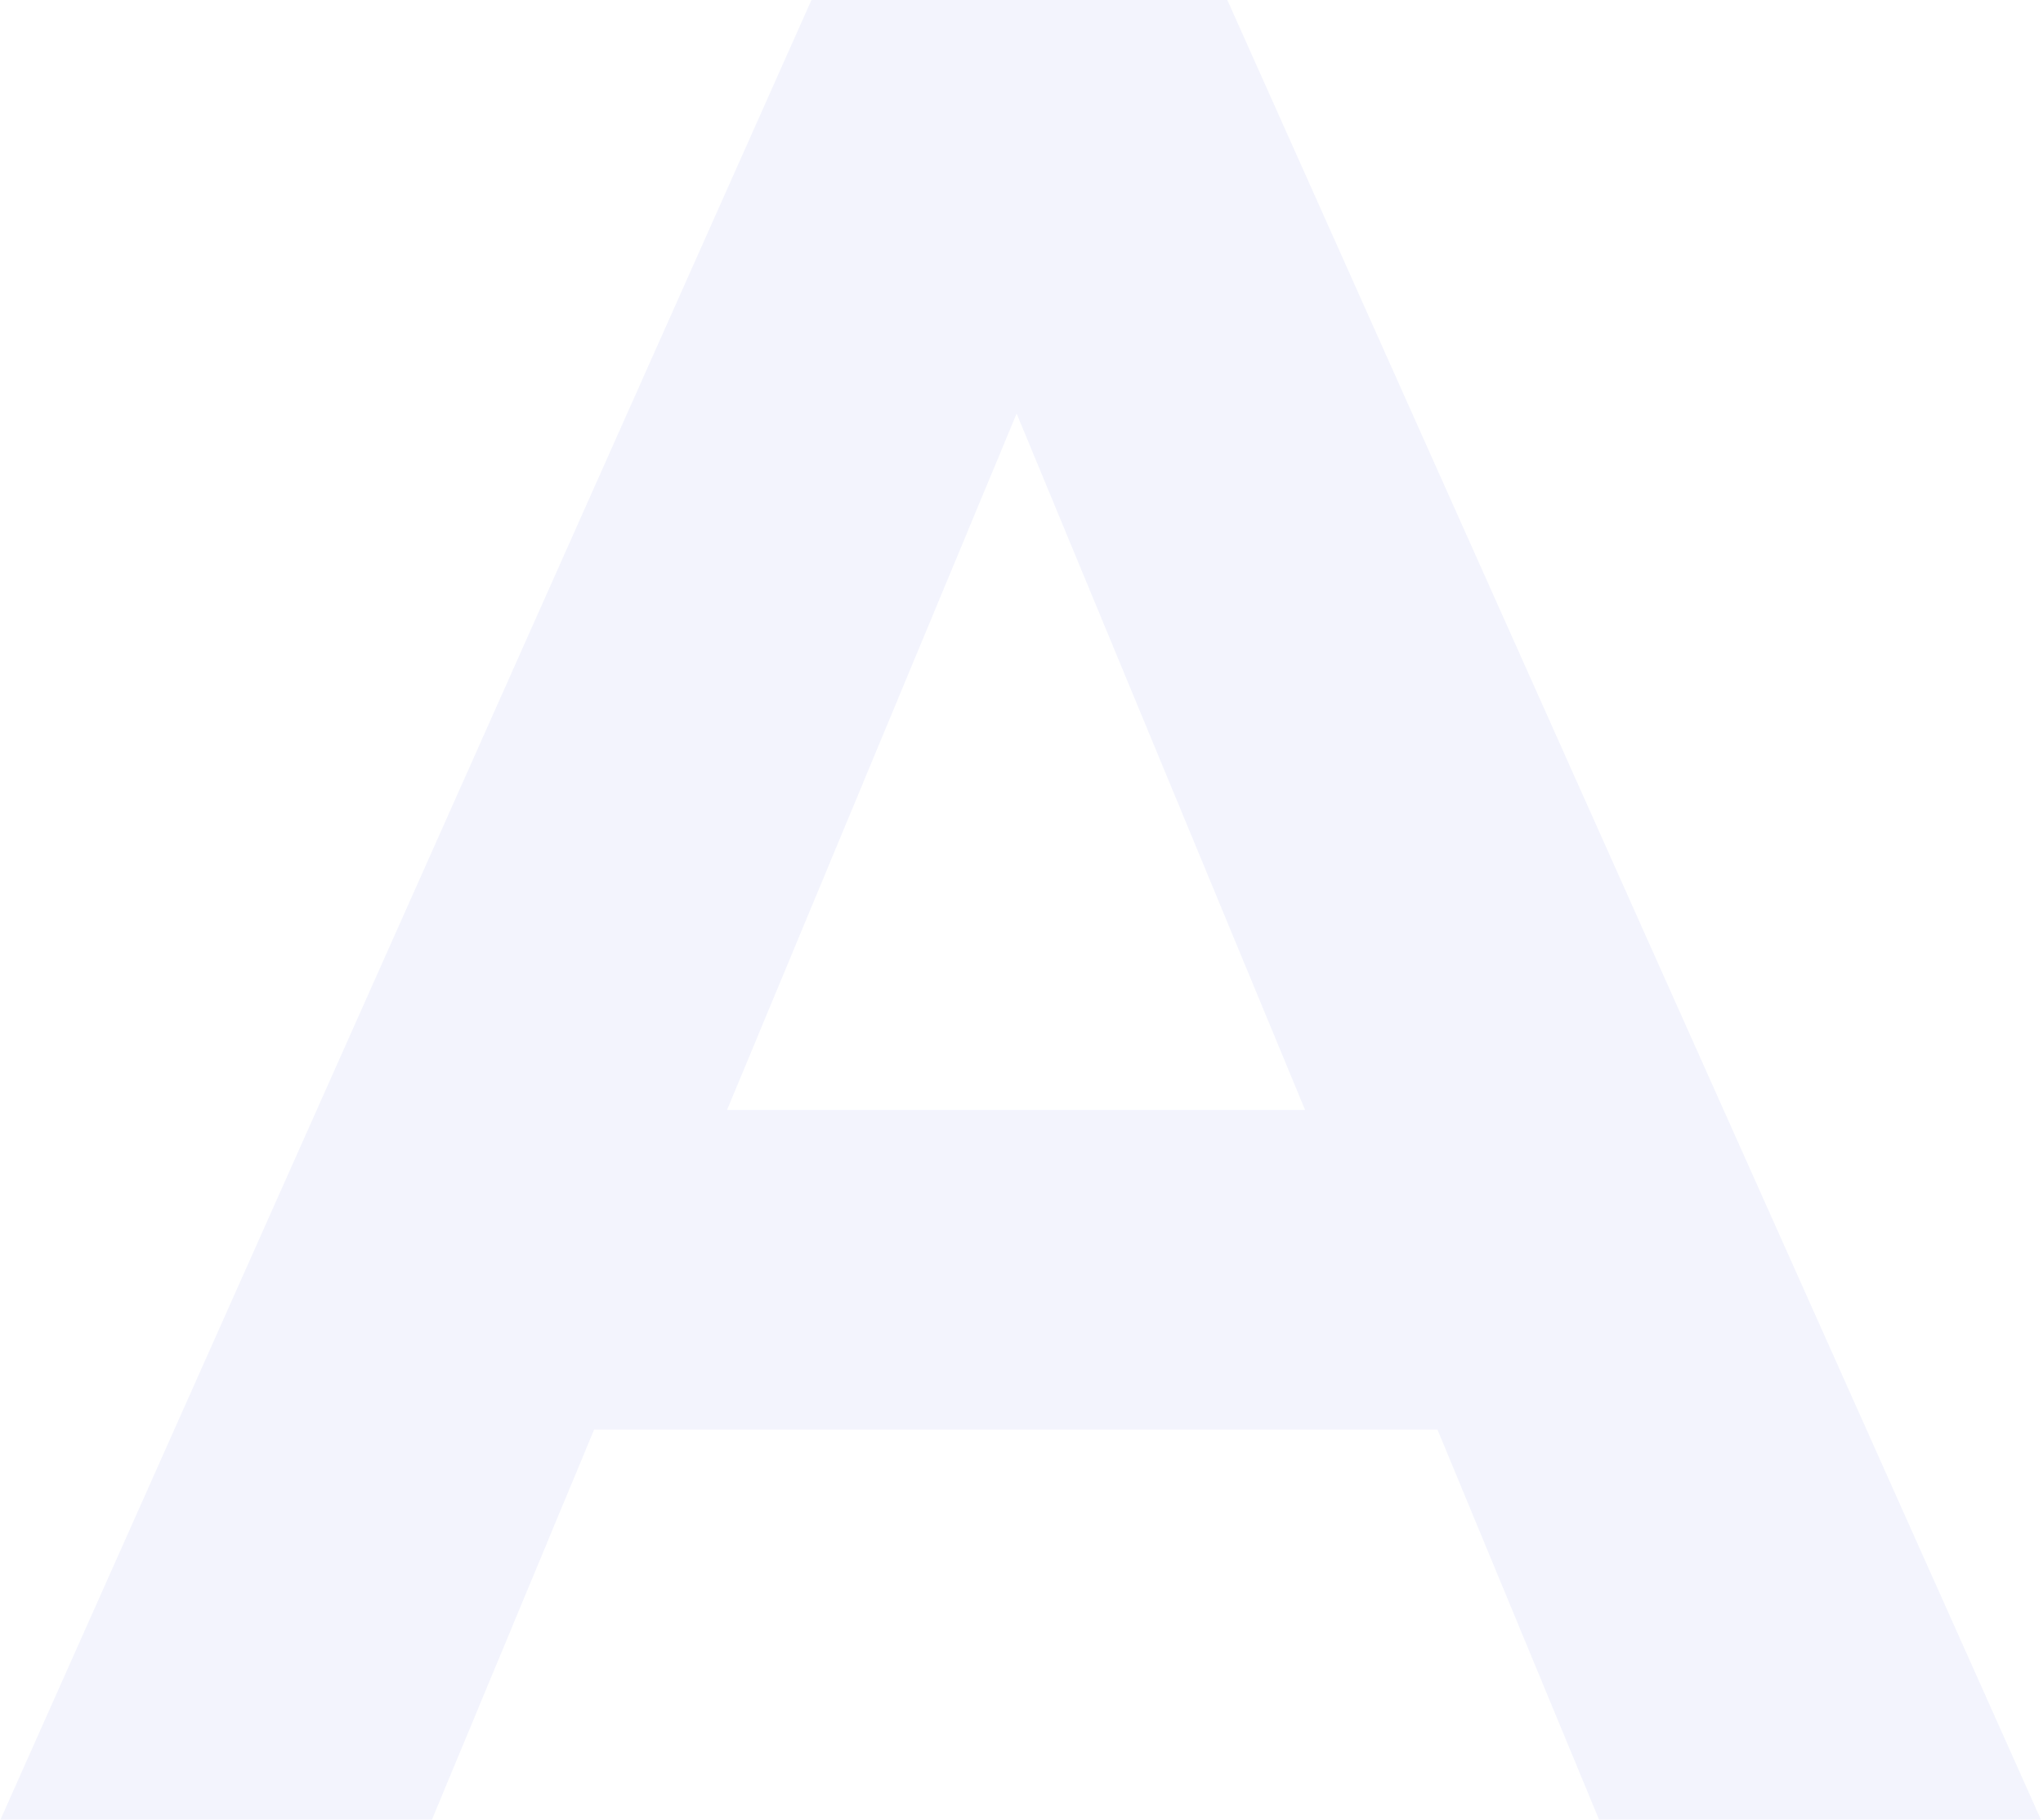
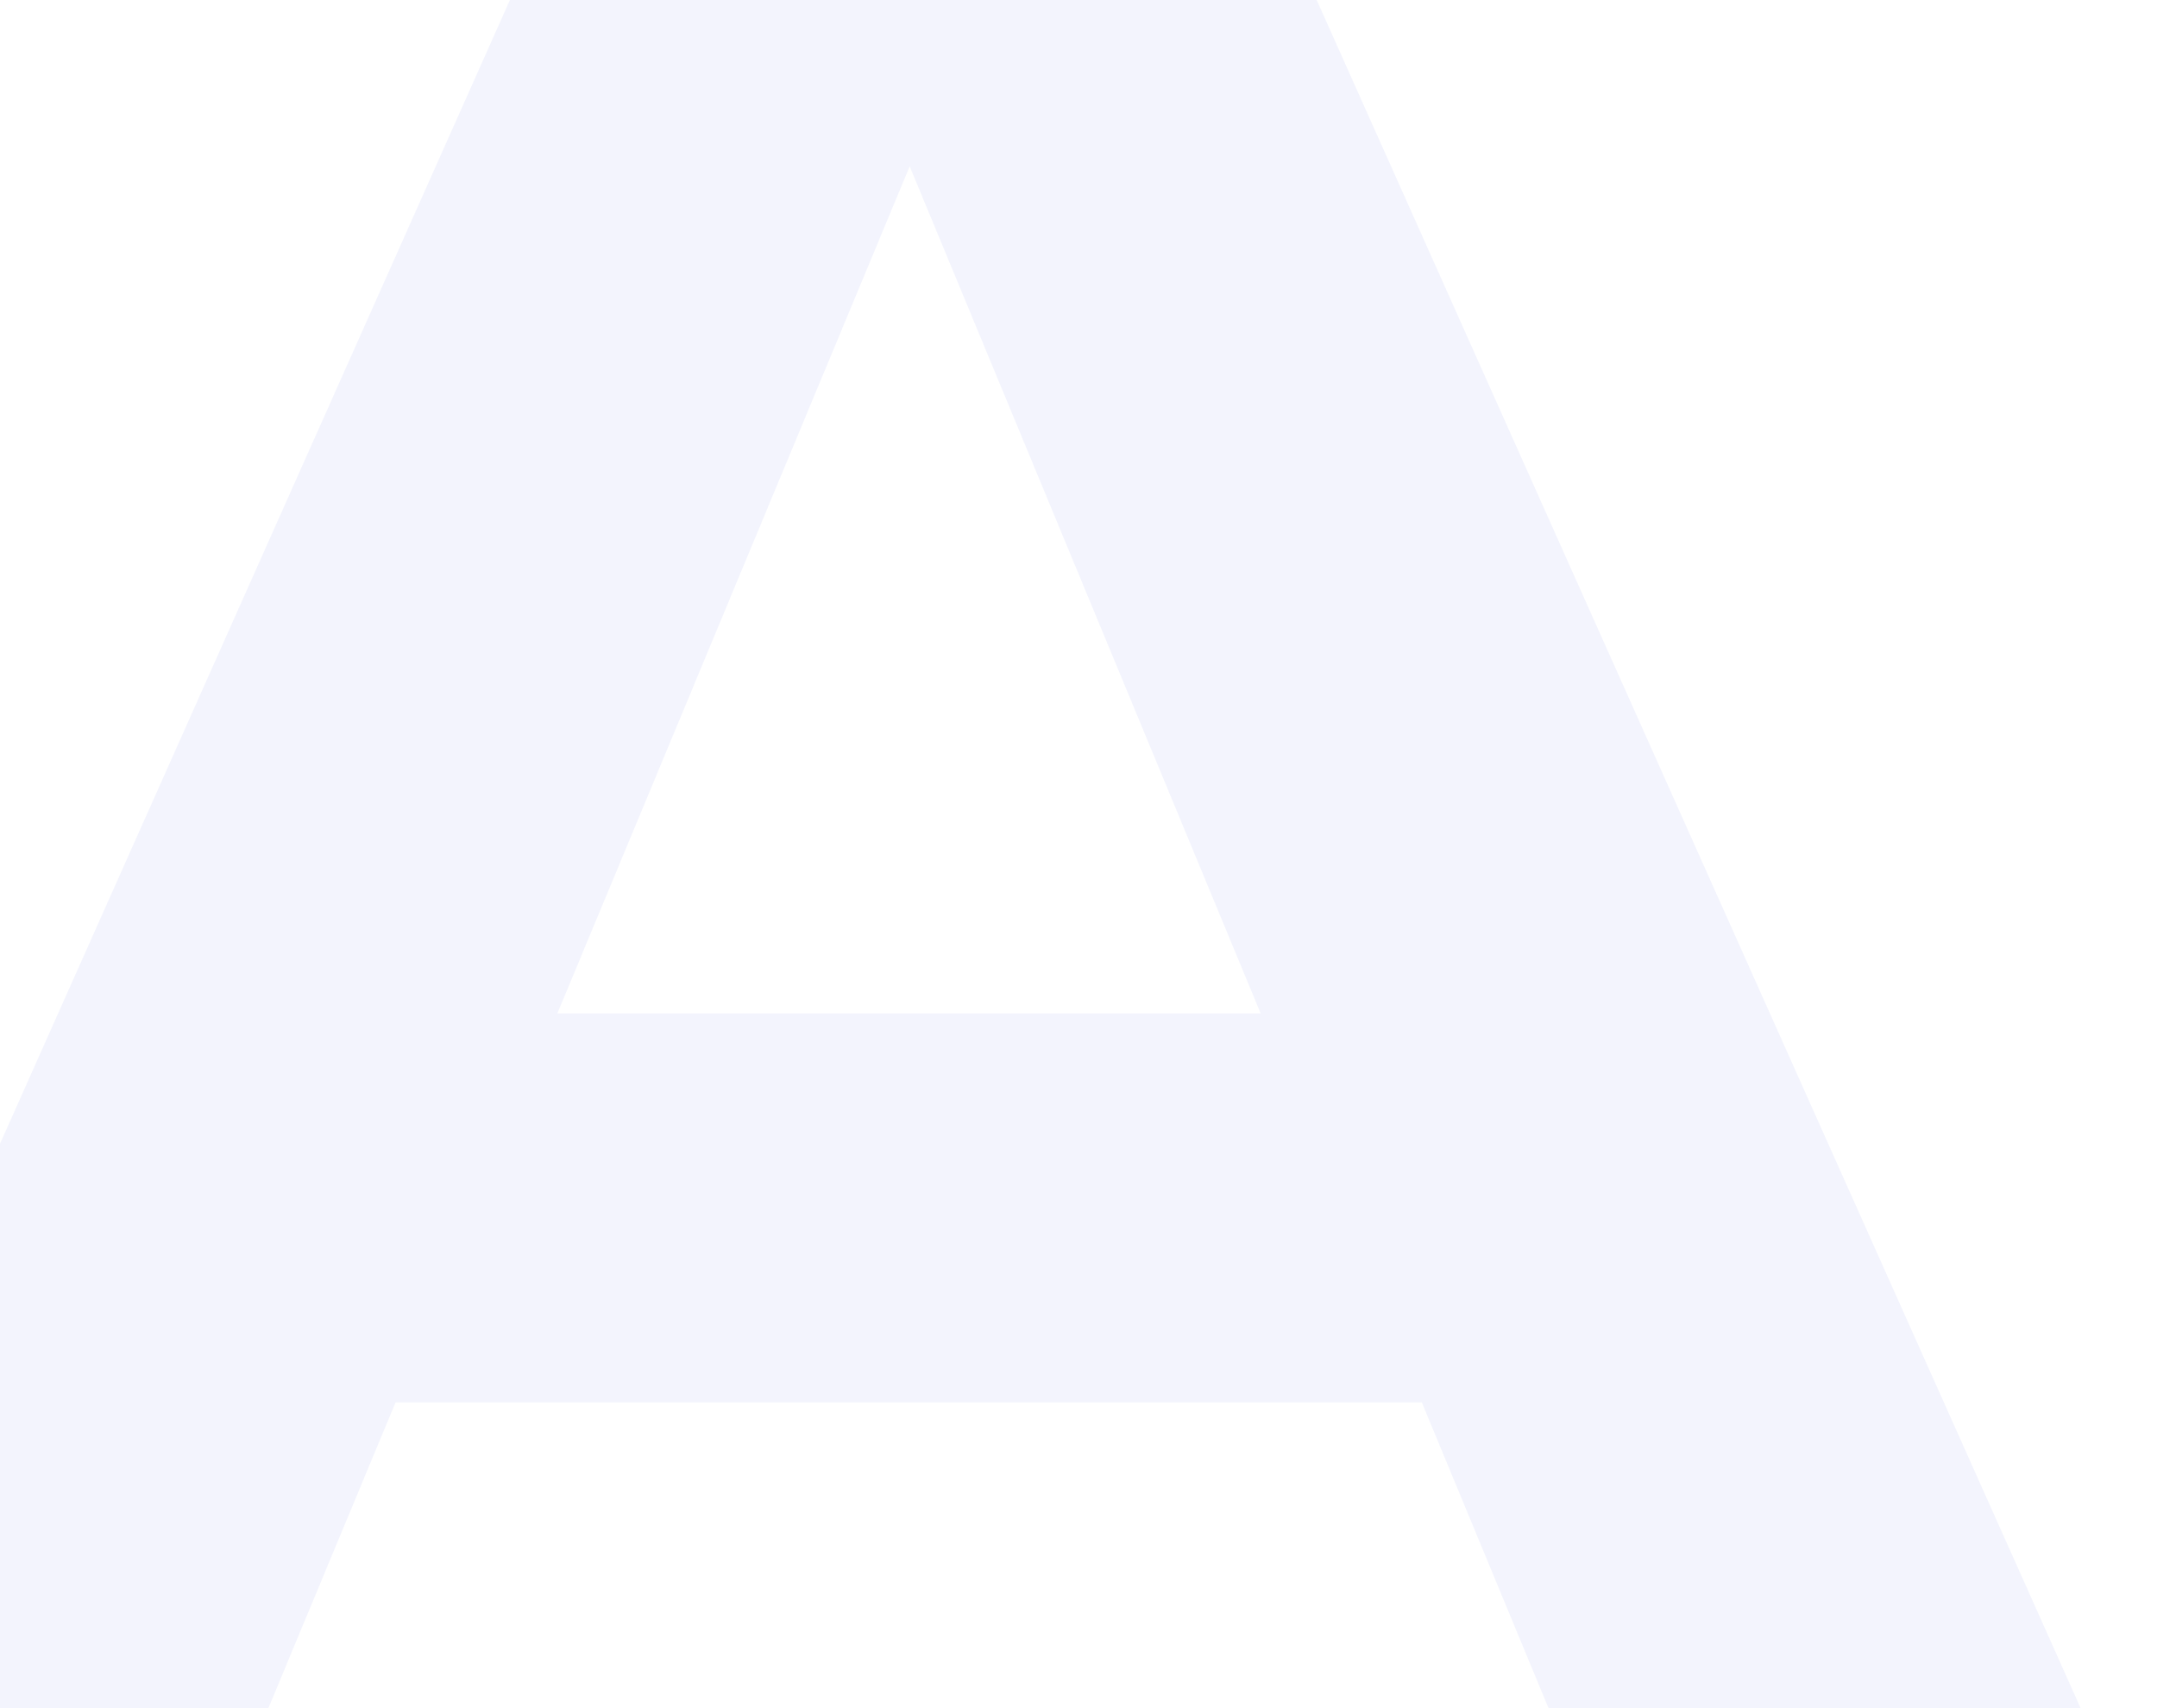
- <svg xmlns="http://www.w3.org/2000/svg" width="786" height="700" viewBox="0 0 786 700" fill="none">
-   <path d="M0.187 700L312.188 -4.76837e-05H472.188L785.188 700H615.188L359.188 82H423.188L166.188 700H0.187ZM156.187 550L199.188 427H559.188L603.188 550H156.187Z" fill="#0317CE" fill-opacity="0.05" />
+ <svg xmlns="http://www.w3.org/2000/svg" width="1364" height="1080" viewBox="0 0 1364 1080" fill="none">
+   <path d="M-206.625 1187L417.375 -213H737.375L1363.38 1187H1023.38L511.375 -49H639.375L125.375 1187H-206.625ZM105.375 887L191.375 641H911.375L999.375 887H105.375Z" fill="#0317CE" fill-opacity="0.05" />
</svg>
